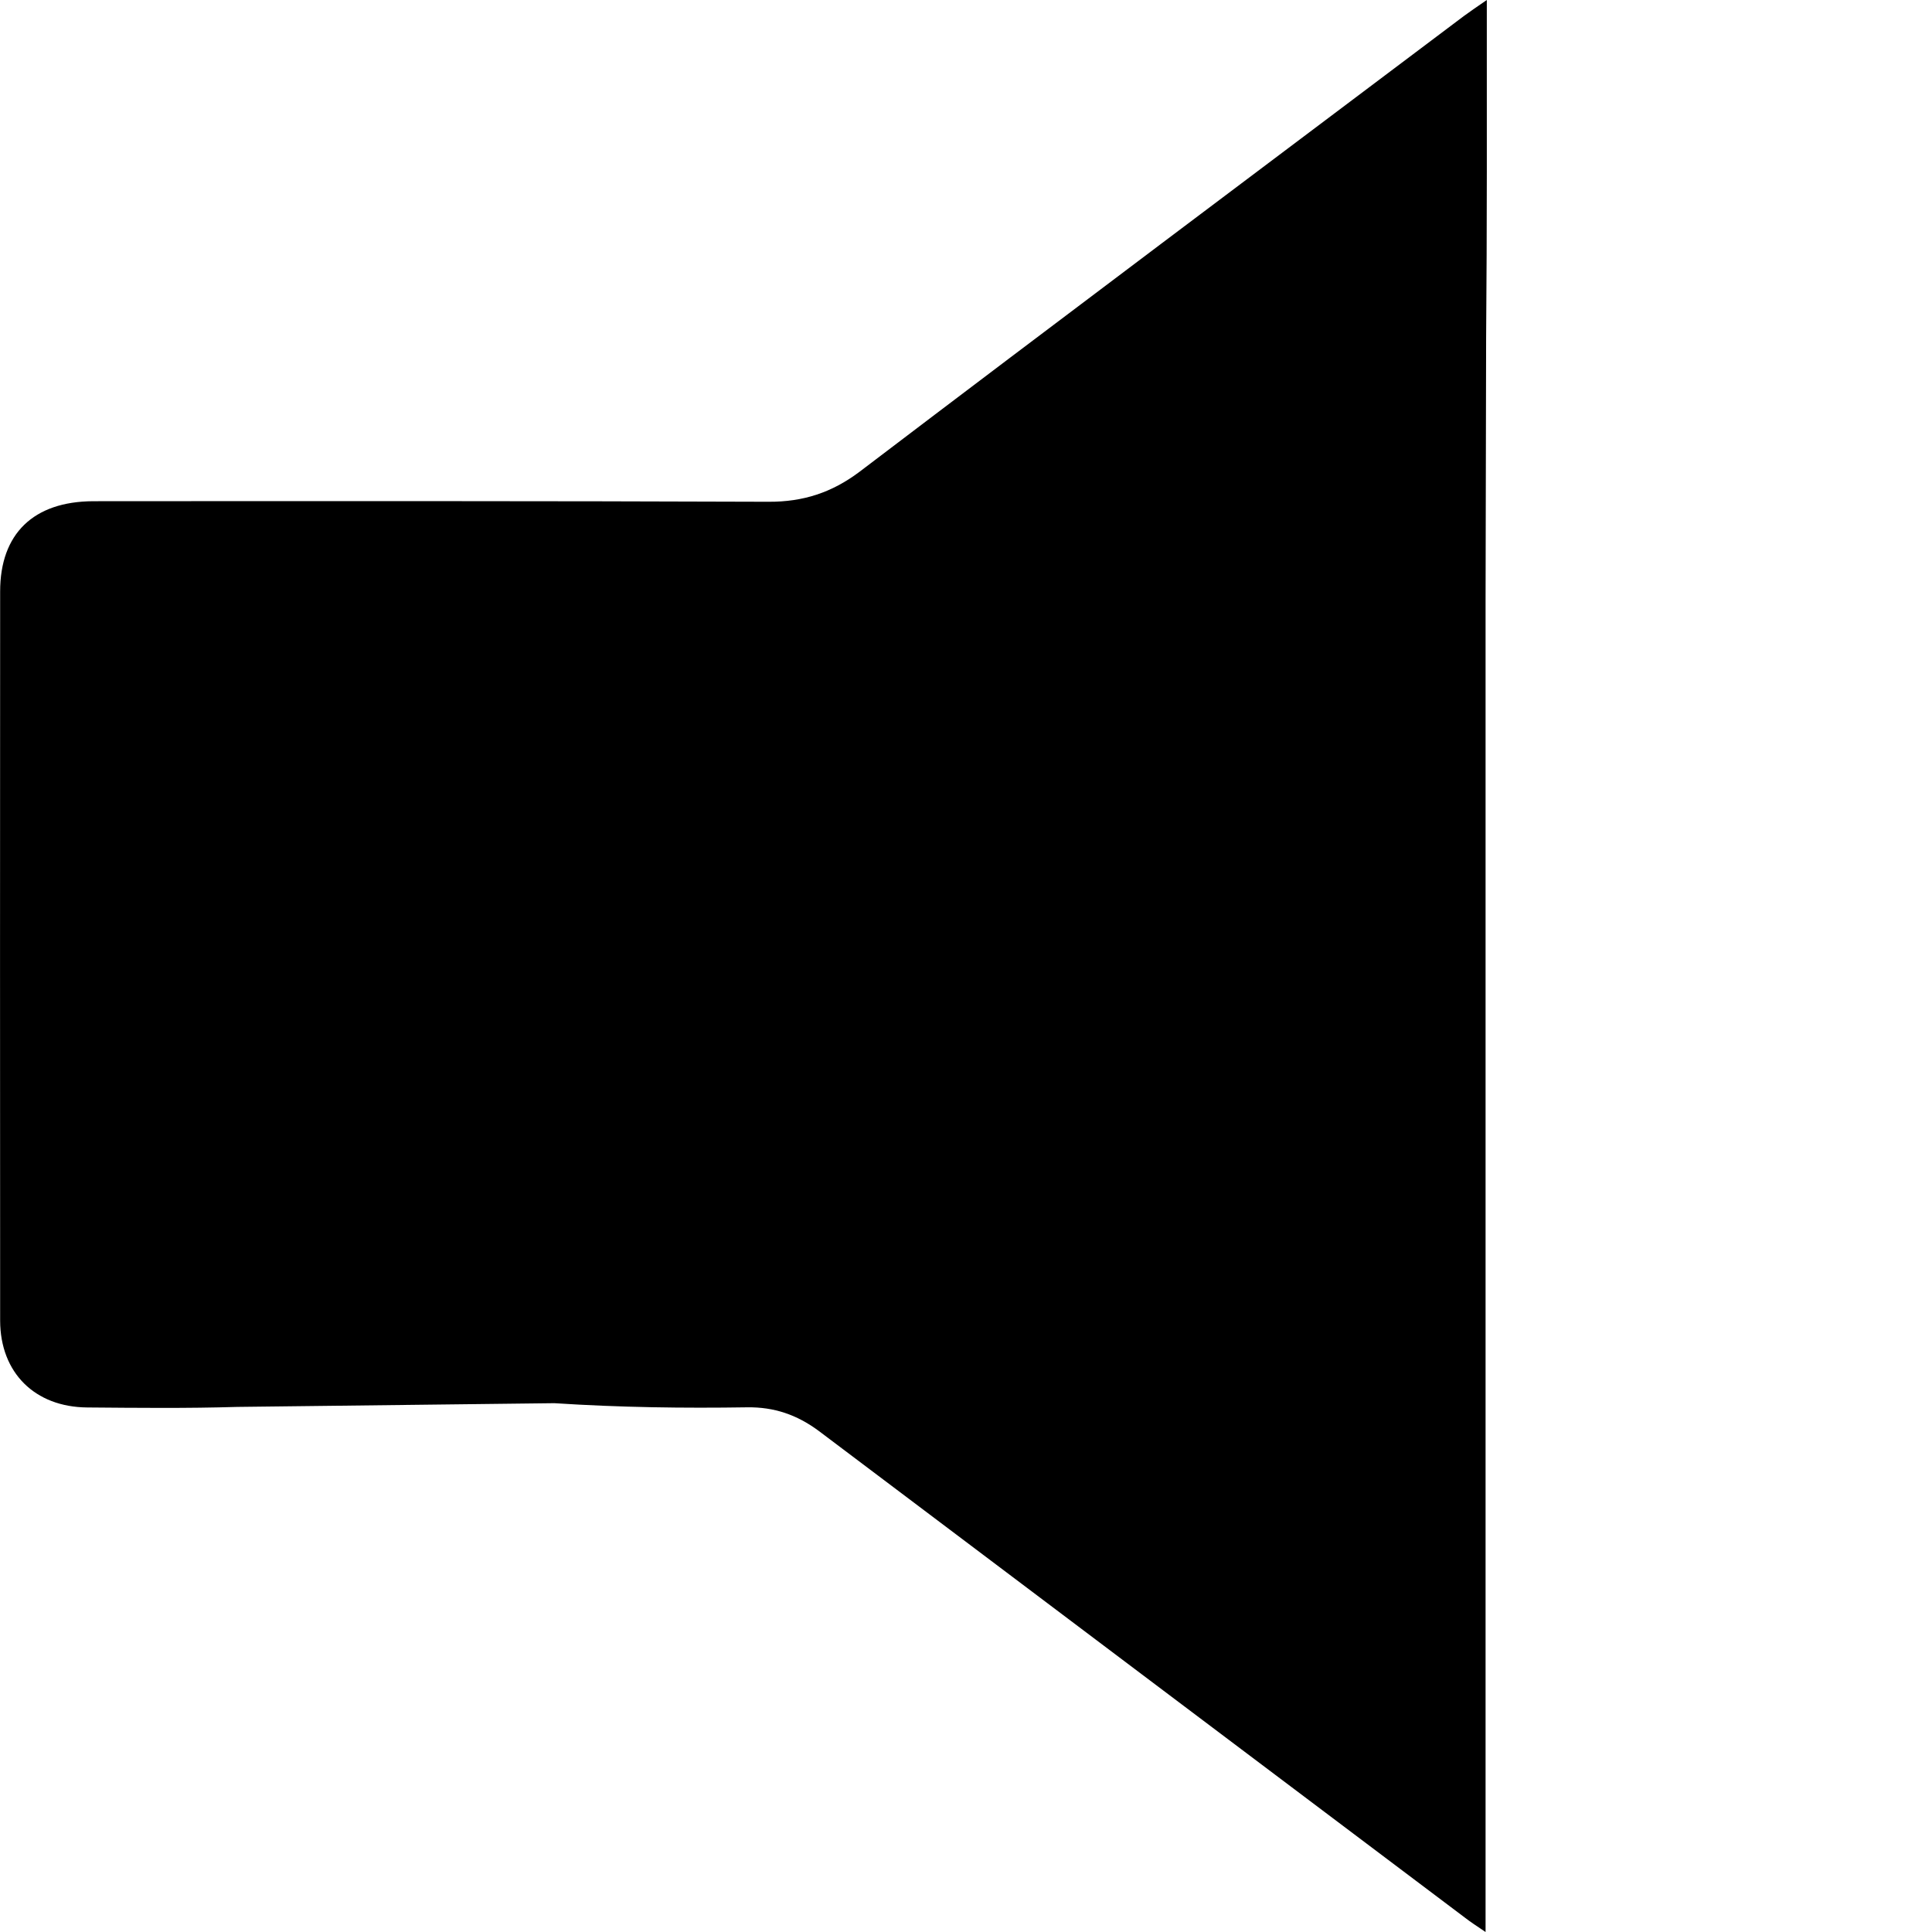
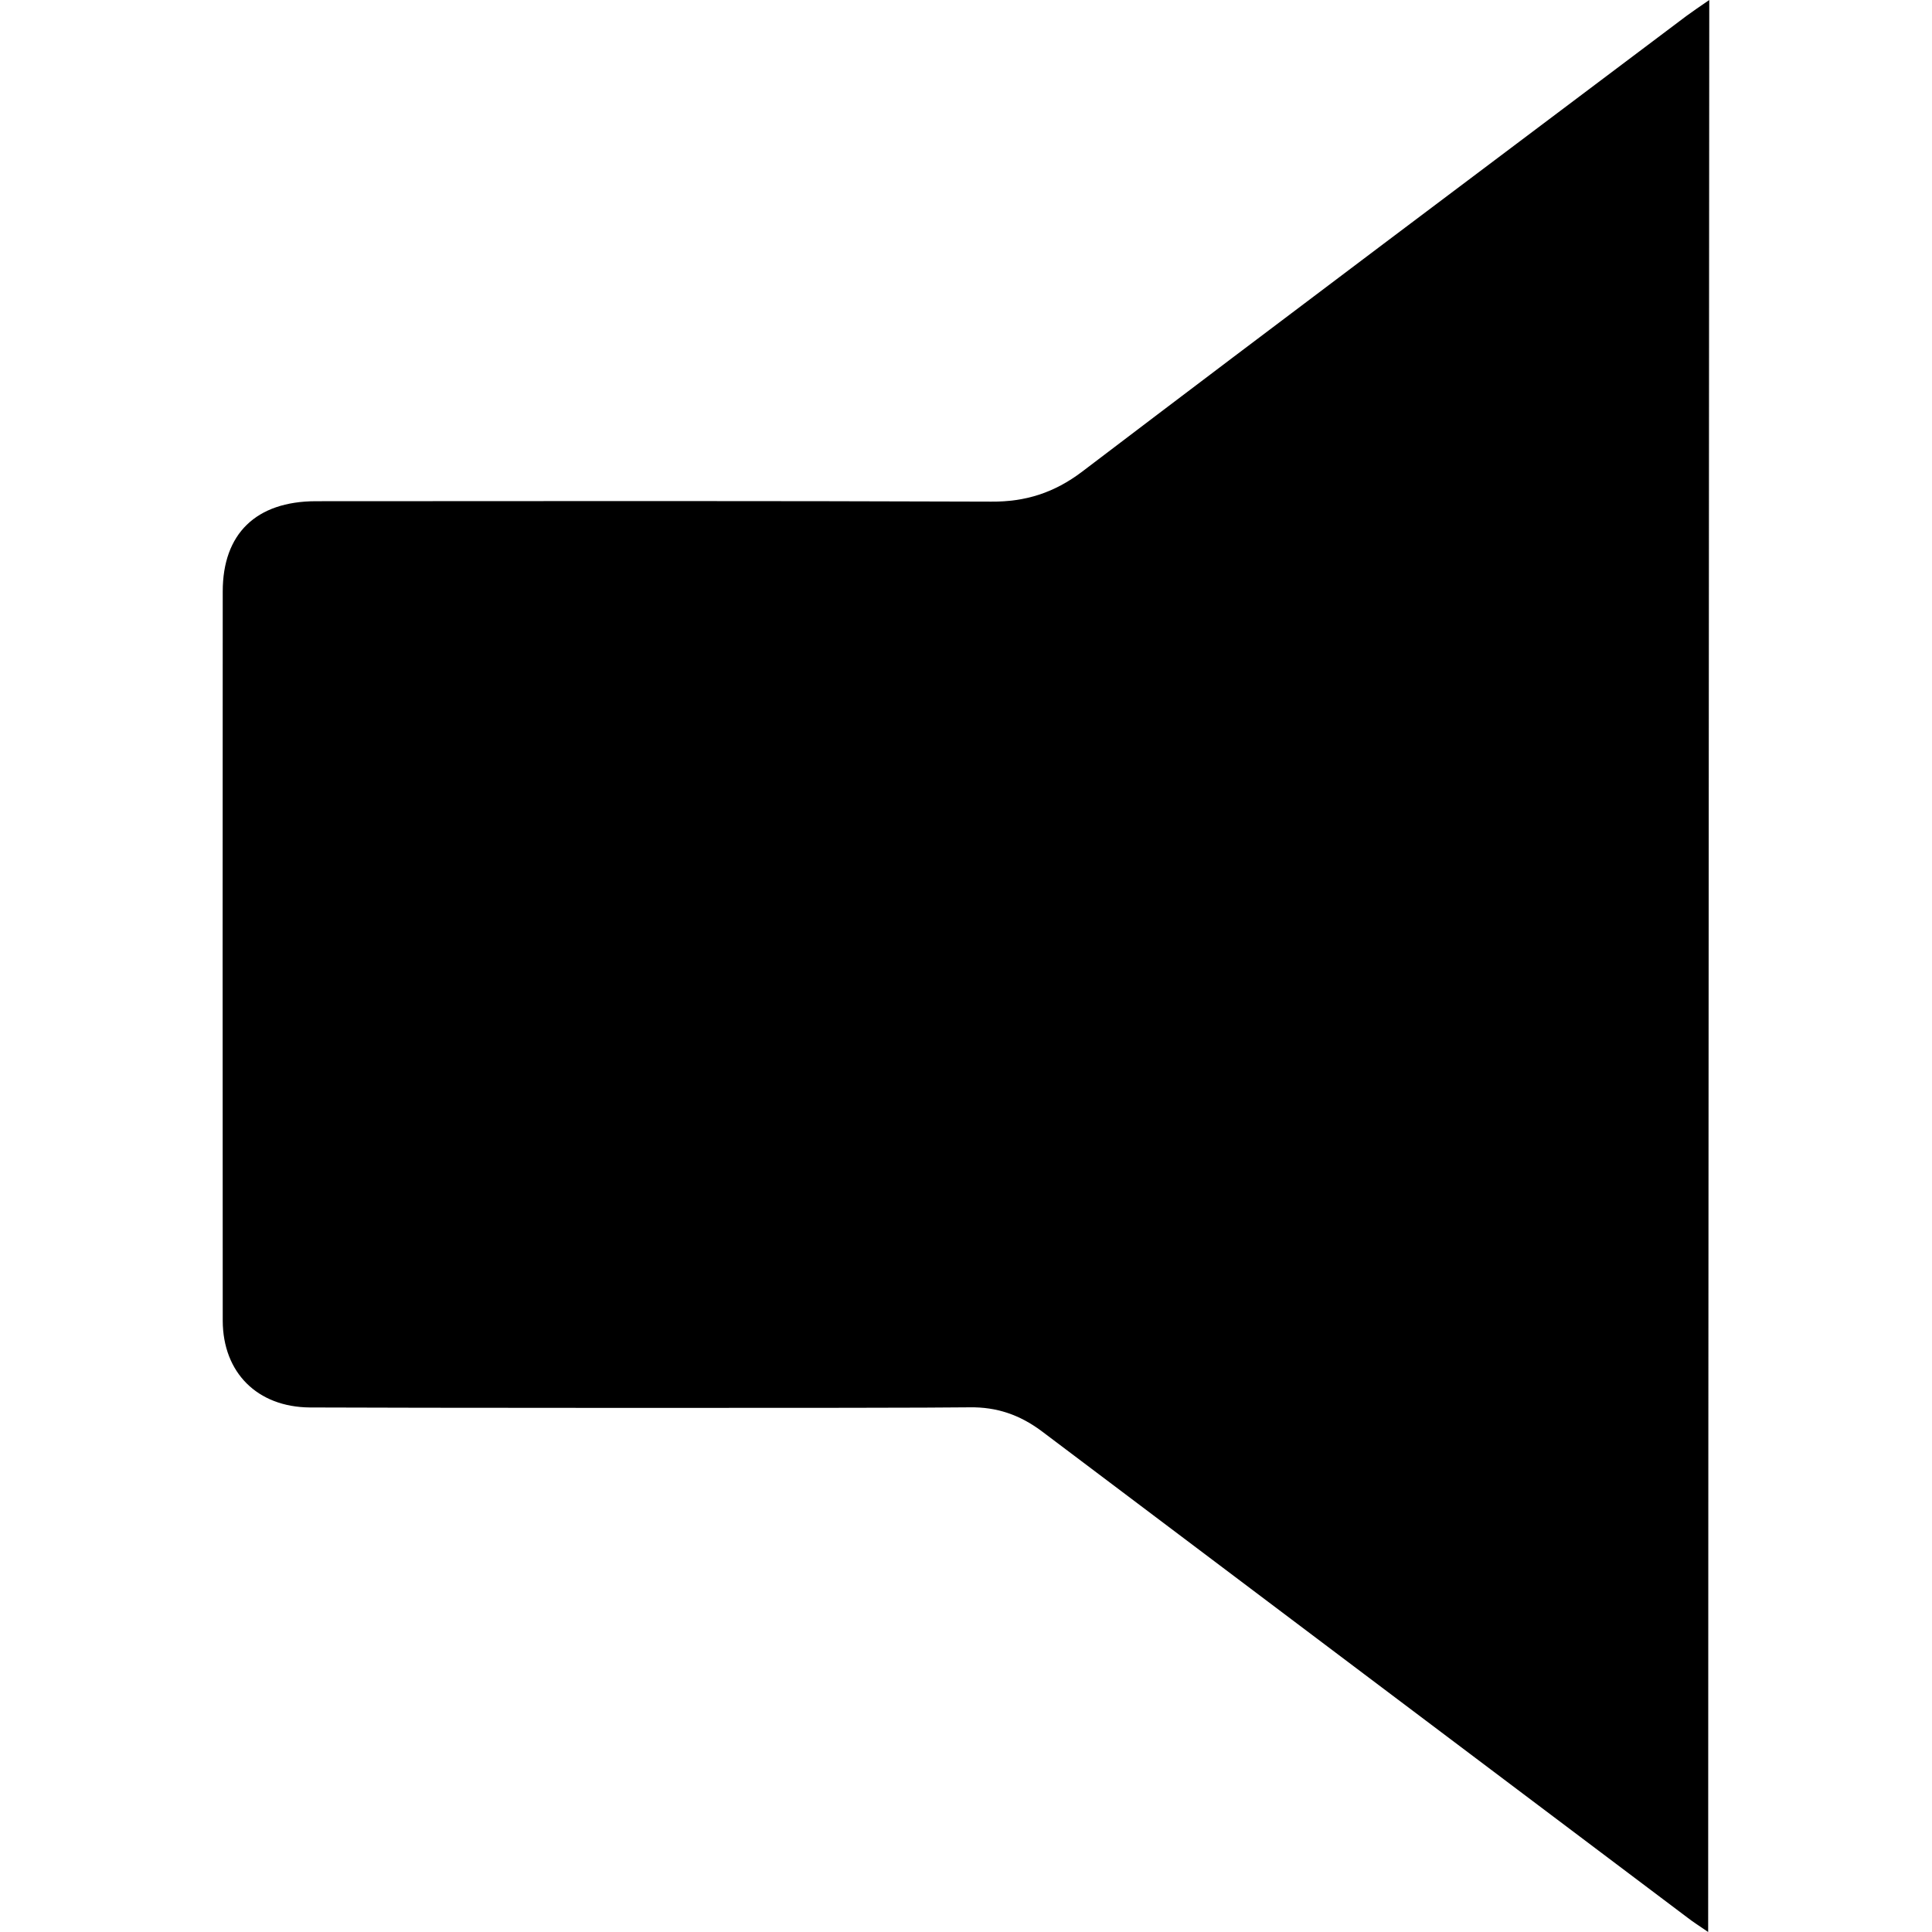
<svg xmlns="http://www.w3.org/2000/svg" version="1.1" id="unmute" x="0px" y="0px" viewBox="0 0 14 14" style="enable-background:new 0 0 14 14;" xml:space="preserve">
-   <path d="M4.017,10.168c0.478,0.031,0.937,0.037,1.396,0.03c0.197-0.003,0.362,0.054,0.52,0.171  c1.56,1.176,3.121,2.351,4.681,3.526C10.656,13.928,10.703,13.958,10.765,14c0-3.22,0-6.415,0-9.649  l0.004-1.9C10.776,1.648,10.774,0.844,10.774,0c-0.076,0.052-0.122,0.084-0.166,0.116  C9.147,1.216,7.683,2.313,6.228,3.419c-0.201,0.151-0.408,0.218-0.658,0.217  C3.938,3.63,2.307,3.631,0.675,3.632C0.243,3.634,0.001,3.867,0.001,4.286  c-0.001,1.761-0.001,3.523,0,5.284c0.001,0.378,0.252,0.626,0.631,0.629  c0.362,0.003,0.725,0.007,1.087-0.004L4.017,10.168z" />
+   <path d="M7.026,10.198c0.197-0.003,0.362,0.054,0.52,0.171  c1.56,1.176,3.121,2.351,4.681,3.526c0.042,0.033,0.089,0.062,0.151,0.105  c0-3.22,0.008-13.156,0.008-14c-0.076,0.052-0.122,0.084-0.166,0.116  c-1.461,1.1-2.925,2.197-4.38,3.303C7.64,3.57,7.433,3.637,7.183,3.635  c-1.632-0.006-3.263-0.004-4.895-0.003c-0.432,0.001-0.674,0.235-0.674,0.654  c-0.001,1.761-0.001,3.523,0,5.284c0.001,0.378,0.252,0.626,0.631,0.629  C2.592,10.202,6.567,10.205,7.026,10.198z" />
</svg>
